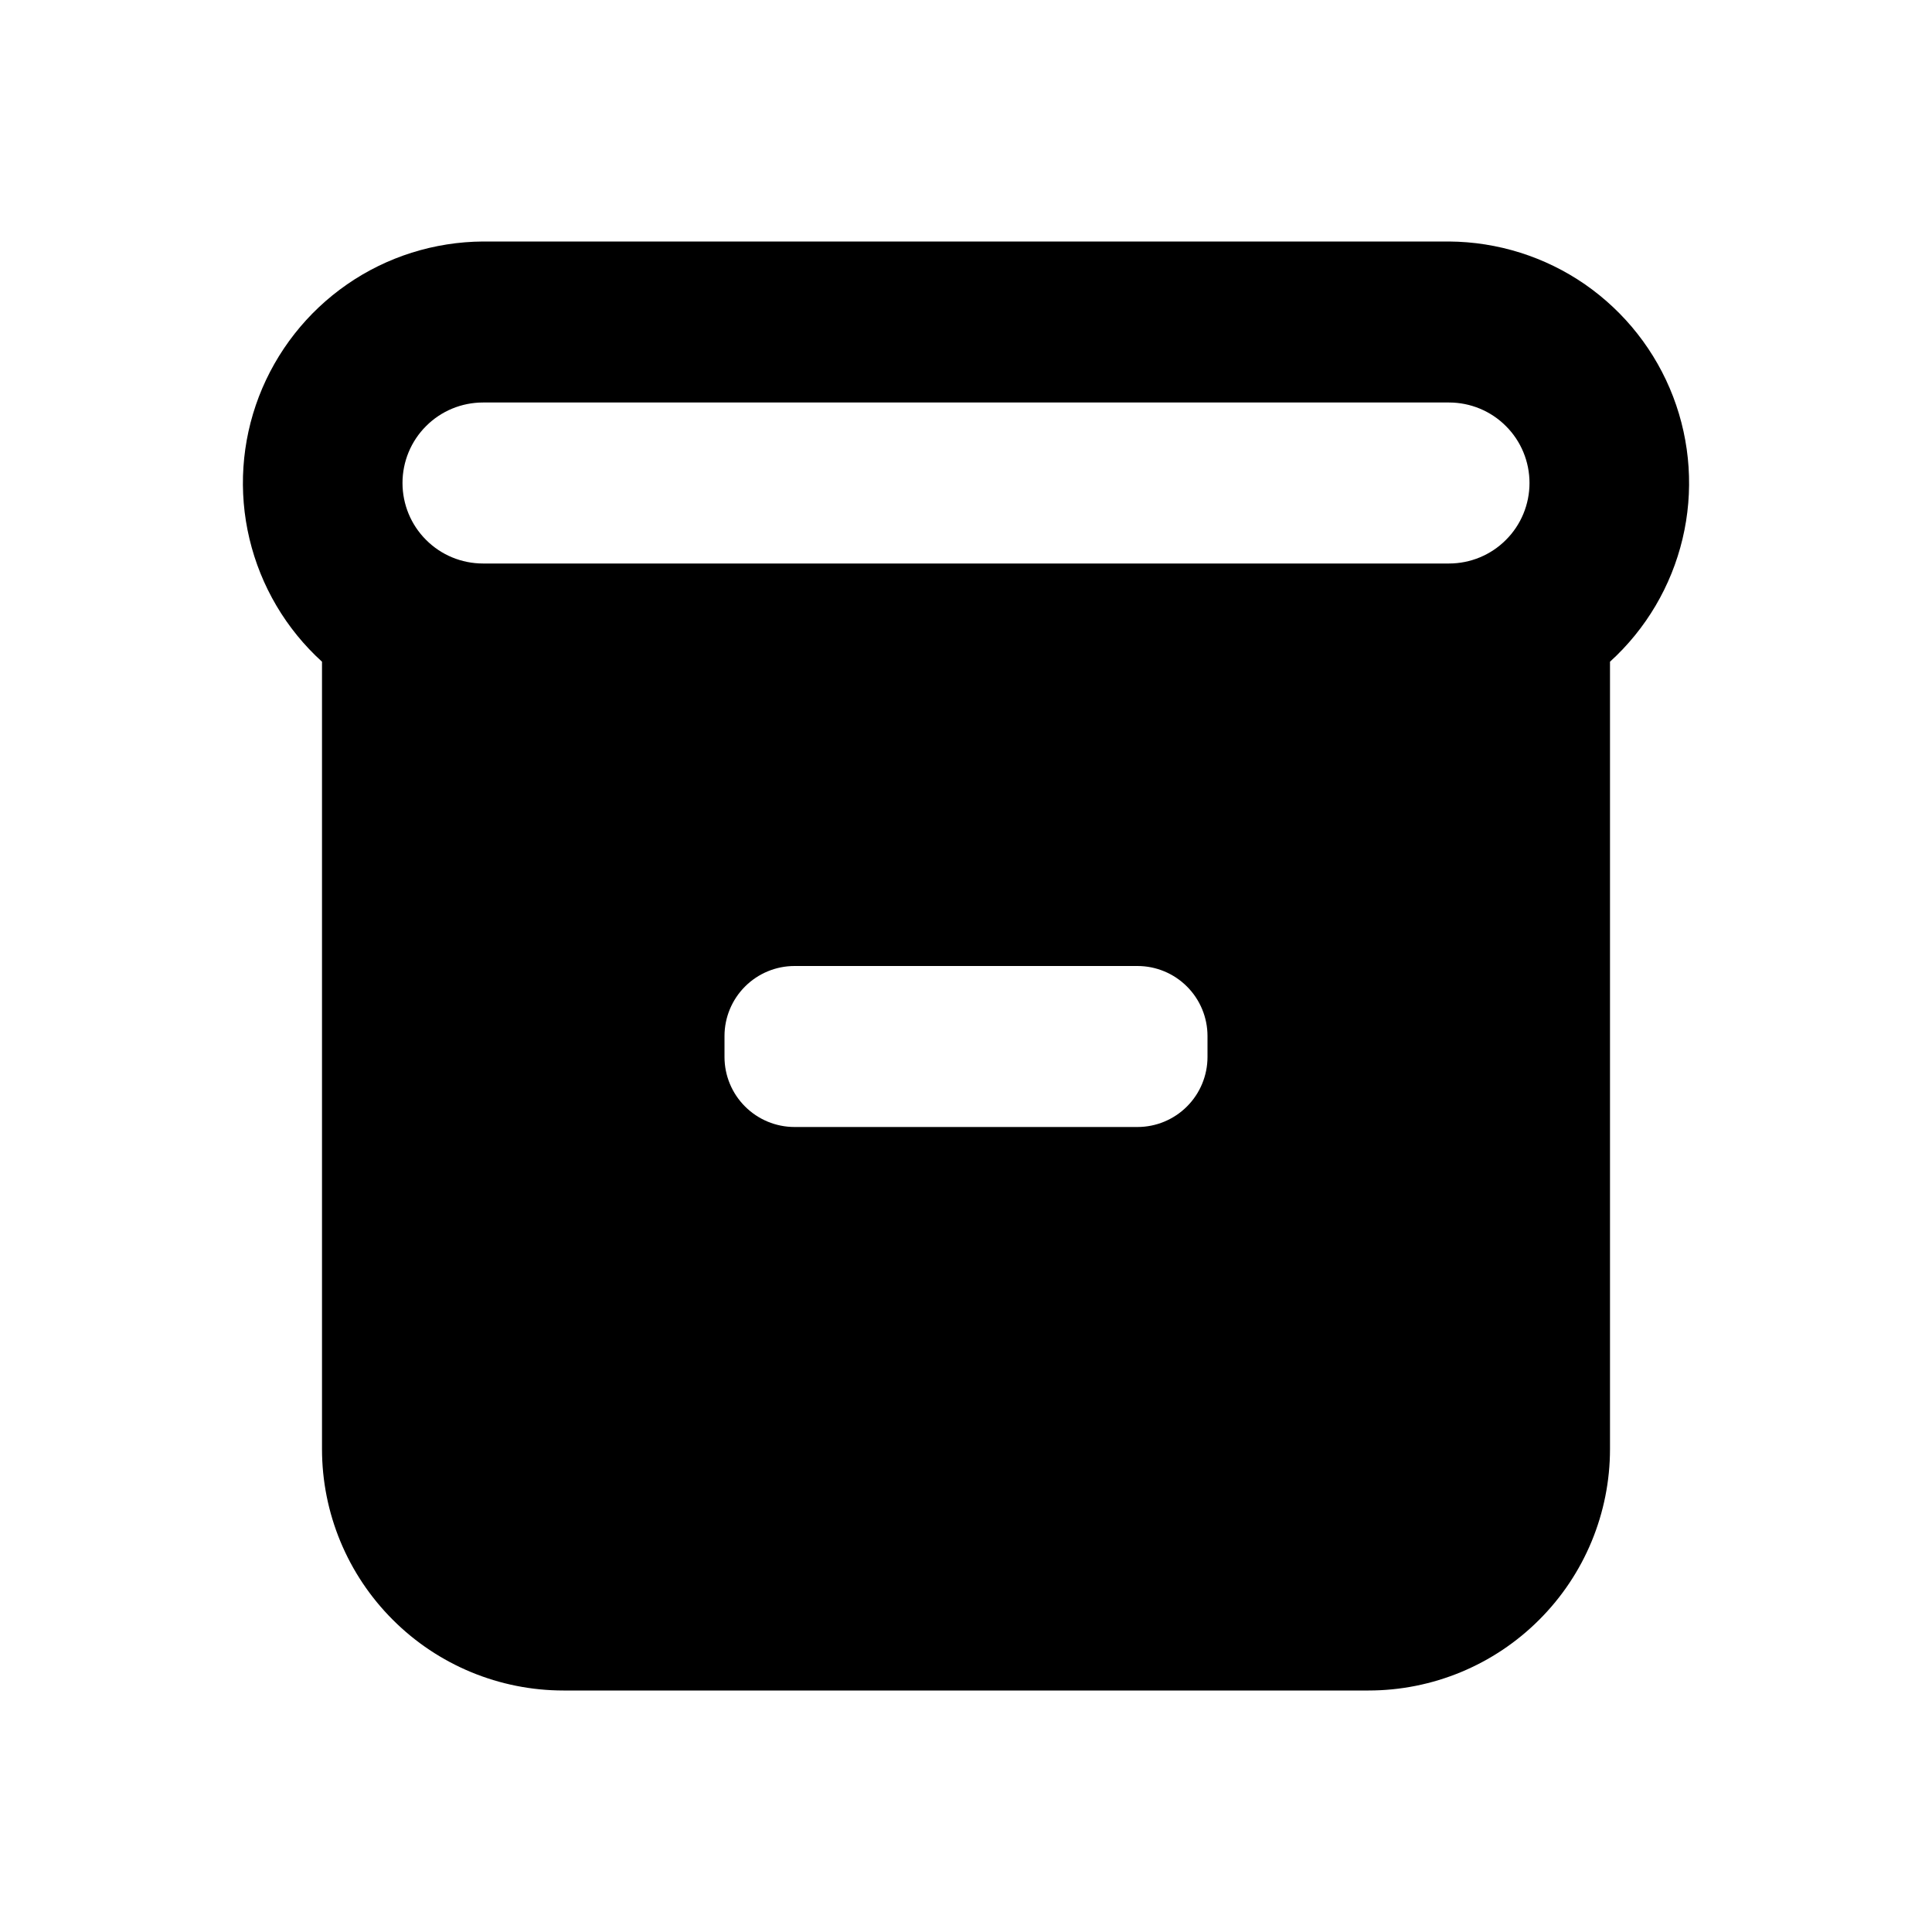
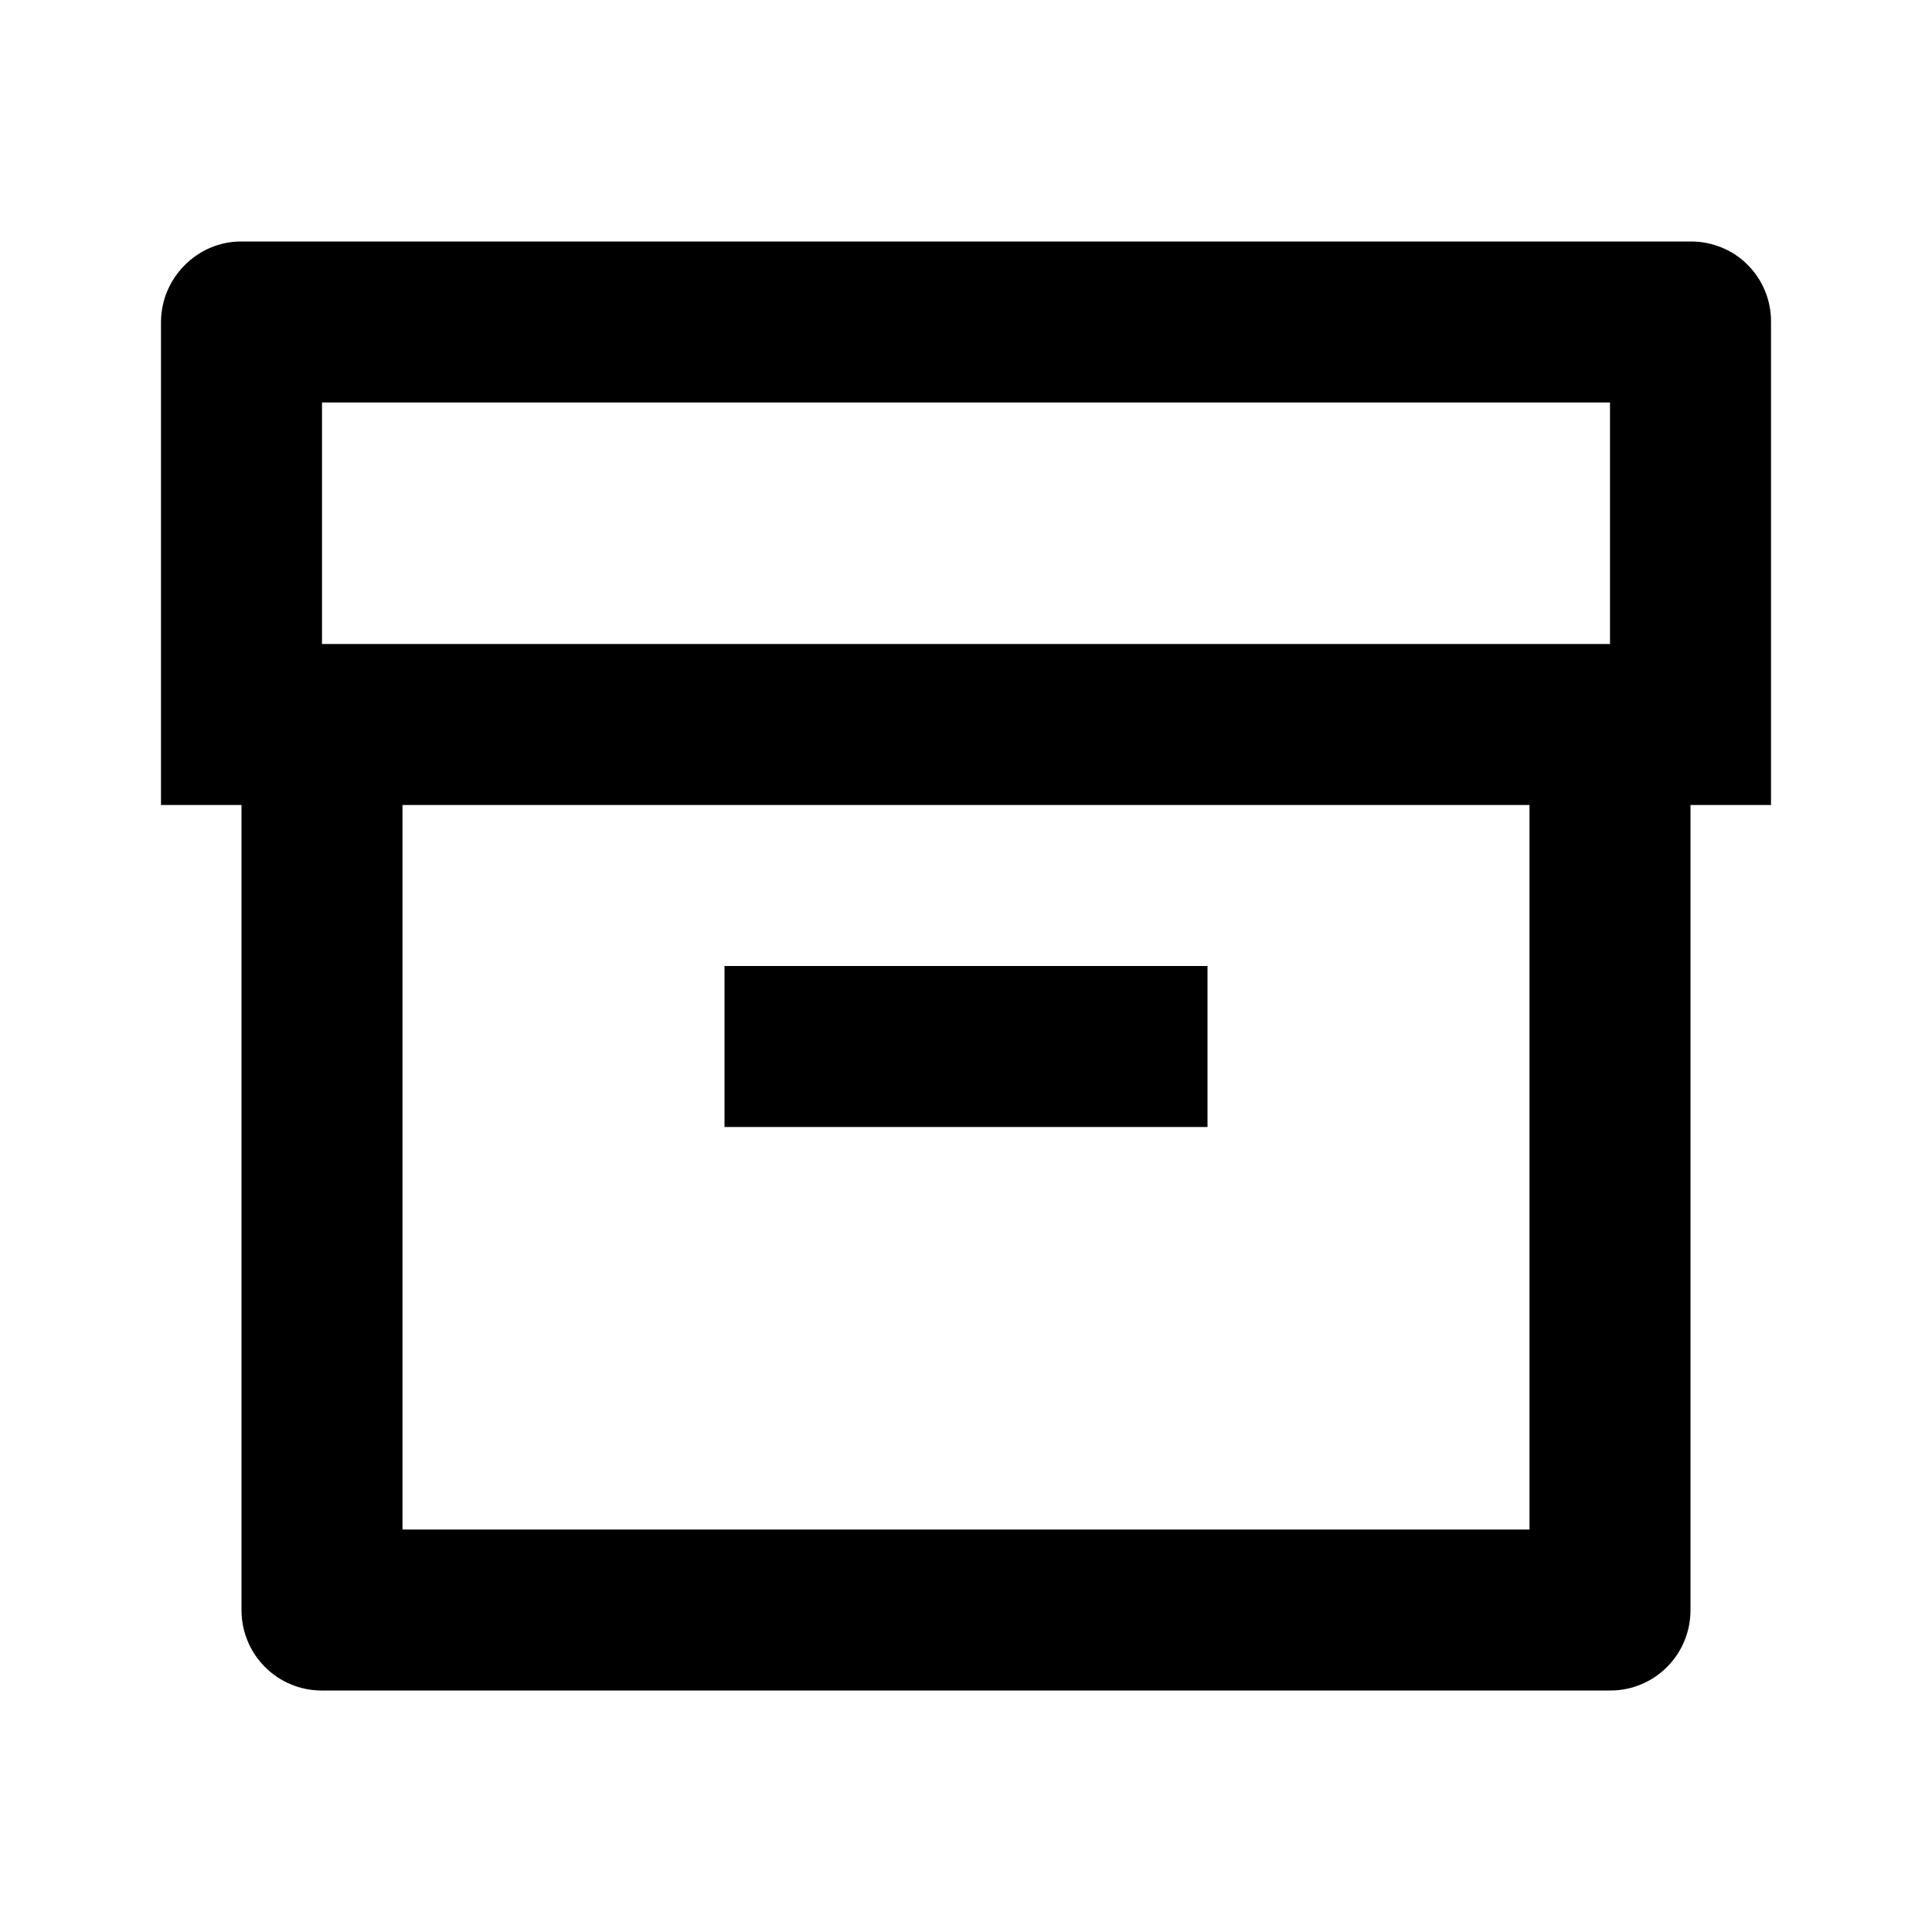
<svg xmlns="http://www.w3.org/2000/svg" width="24" height="24" viewBox="0 0 24 24" fill="none">
-   <path d="M18 3H6C5.396 3.004 4.807 3.189 4.311 3.533C3.814 3.877 3.433 4.363 3.216 4.927C3 5.491 2.959 6.107 3.099 6.694C3.239 7.282 3.553 7.814 4 8.22V18C4 18.796 4.316 19.559 4.879 20.121C5.441 20.684 6.204 21 7 21H17C17.796 21 18.559 20.684 19.121 20.121C19.684 19.559 20 18.796 20 18V8.22C20.447 7.814 20.761 7.282 20.901 6.694C21.041 6.107 21 5.491 20.784 4.927C20.568 4.363 20.186 3.877 19.69 3.533C19.193 3.189 18.604 3.004 18 3ZM15 13.13C15 13.361 14.908 13.582 14.745 13.745C14.582 13.908 14.361 14 14.13 14H9.87C9.639 14 9.418 13.908 9.255 13.745C9.092 13.582 9 13.361 9 13.13V12.87C9 12.639 9.092 12.418 9.255 12.255C9.418 12.092 9.639 12 9.87 12H14.13C14.361 12 14.582 12.092 14.745 12.255C14.908 12.418 15 12.639 15 12.87V13.13ZM18 7H6C5.735 7 5.48 6.895 5.293 6.707C5.105 6.52 5 6.265 5 6C5 5.735 5.105 5.48 5.293 5.293C5.48 5.105 5.735 5 6 5H18C18.265 5 18.52 5.105 18.707 5.293C18.895 5.48 19 5.735 19 6C19 6.265 18.895 6.52 18.707 6.707C18.52 6.895 18.265 7 18 7Z" fill="black" />
+   <path d="M3 10H2V4.003C2 3.449 2.455 3 2.992 3H21.008C21.139 3 21.269 3.026 21.39 3.076C21.512 3.126 21.622 3.2 21.714 3.294C21.806 3.387 21.879 3.498 21.928 3.62C21.977 3.741 22.002 3.872 22 4.003V10H21V20.001C21 20.132 20.975 20.261 20.925 20.382C20.876 20.503 20.803 20.613 20.71 20.706C20.618 20.799 20.509 20.873 20.388 20.923C20.267 20.974 20.138 21 20.007 21H3.993C3.862 21 3.733 20.974 3.612 20.923C3.491 20.873 3.382 20.799 3.29 20.706C3.197 20.613 3.124 20.503 3.075 20.382C3.025 20.261 3 20.132 3 20.001V10ZM19 10H5V19H19V10ZM4 5V8H20V5H4ZM9 12H15V14H9V12Z" fill="black" />
</svg>
